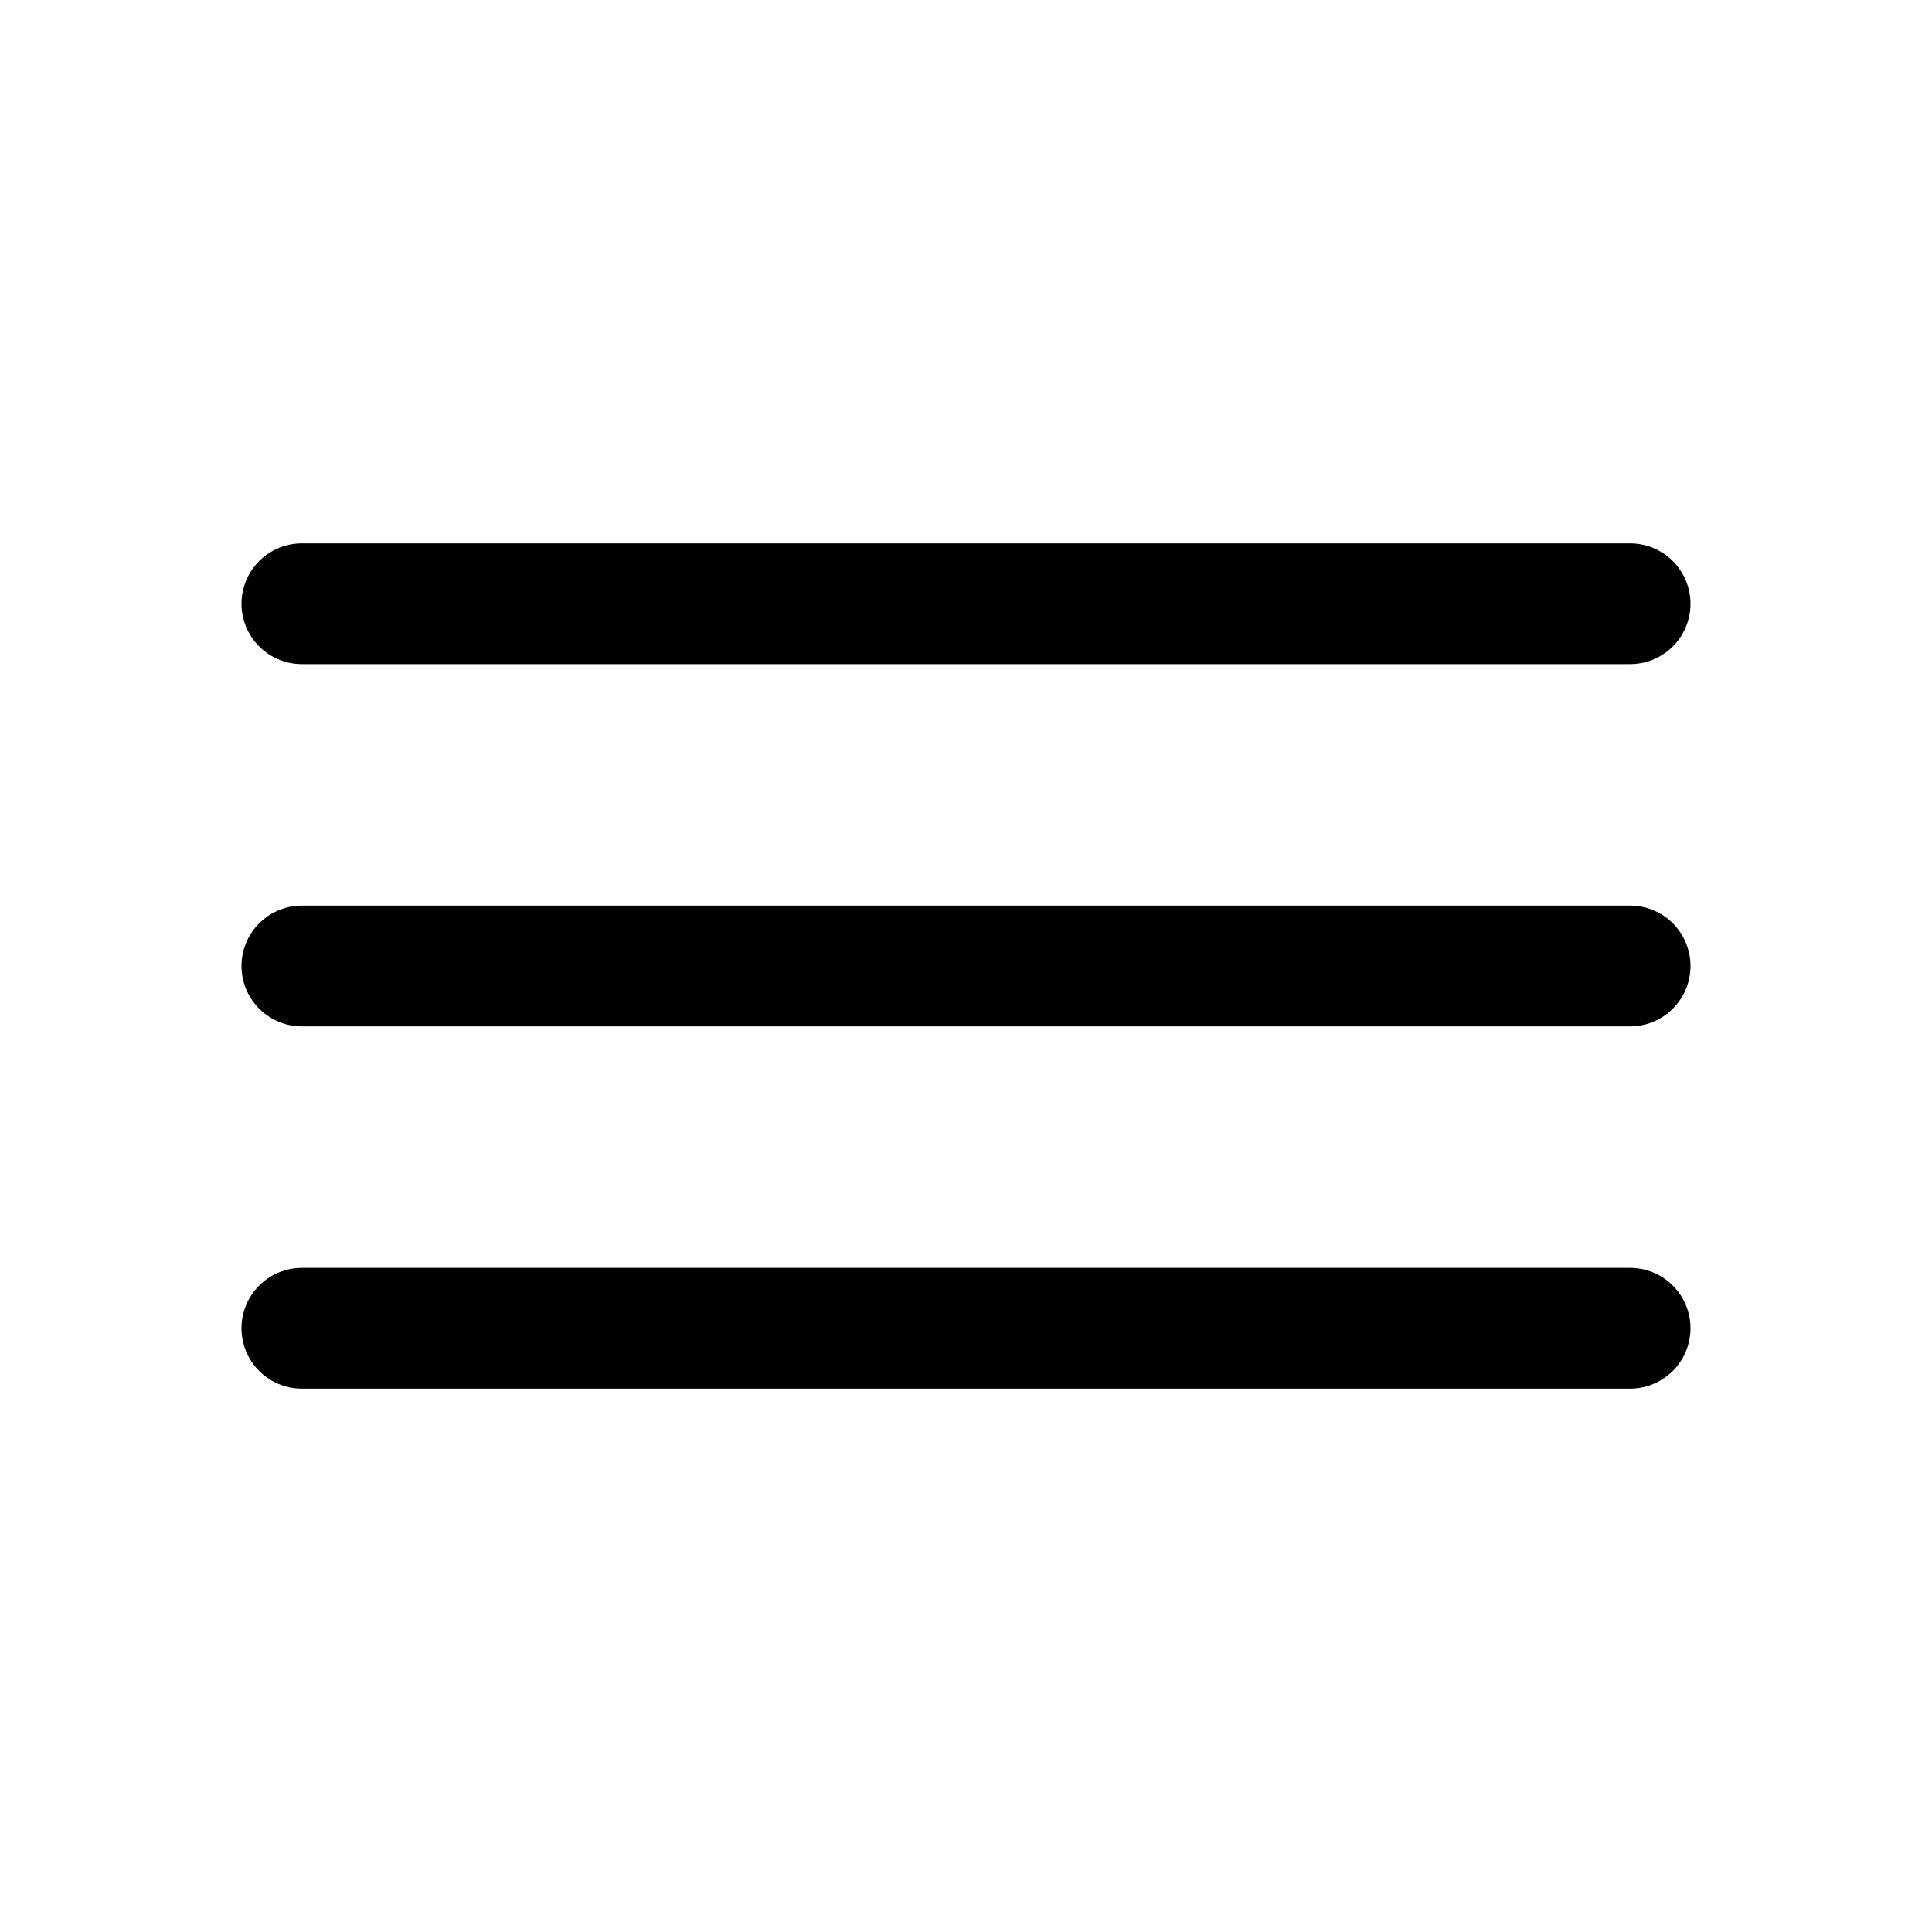
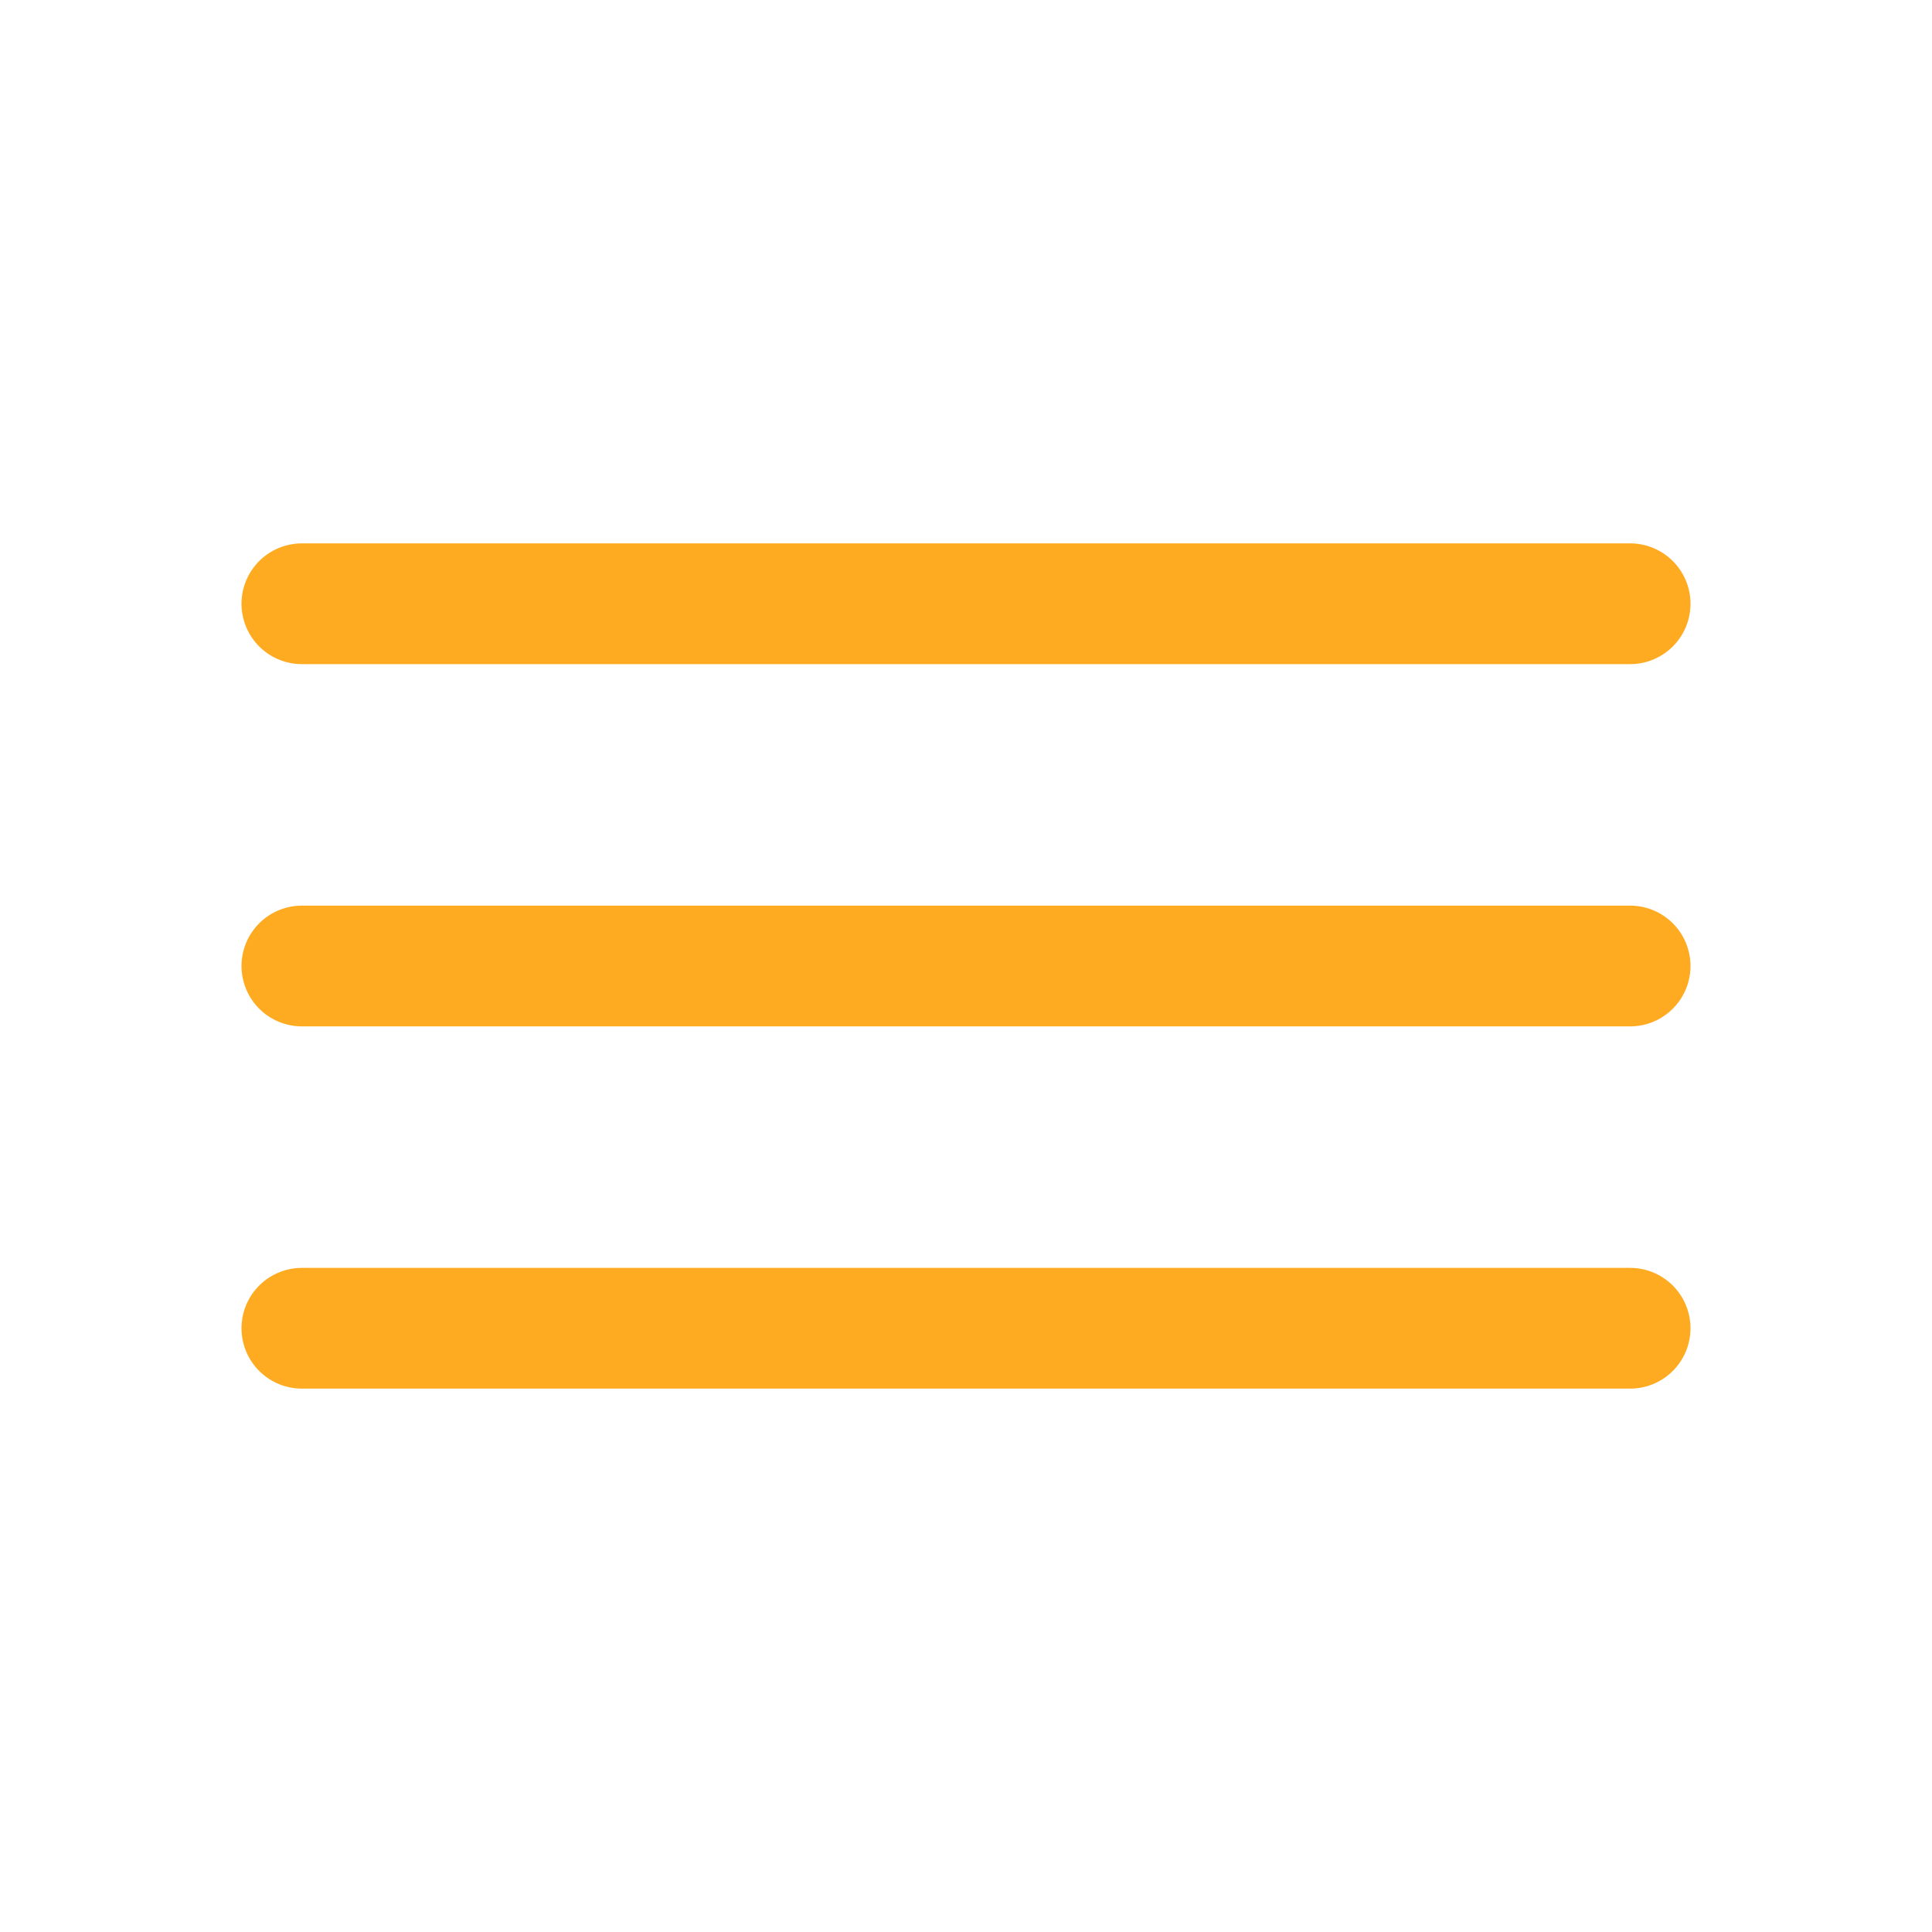
- <svg xmlns="http://www.w3.org/2000/svg" width="512" height="512" viewBox="0 0 512 512">
-   <line x1="80" y1="160" x2="432" y2="160" style="fill:none;stroke:#000;stroke-linecap:round;stroke-miterlimit:10;stroke-width:32px" />
-   <line x1="80" y1="256" x2="432" y2="256" style="fill:none;stroke:#000;stroke-linecap:round;stroke-miterlimit:10;stroke-width:32px" />
-   <line x1="80" y1="352" x2="432" y2="352" style="fill:none;stroke:#000;stroke-linecap:round;stroke-miterlimit:10;stroke-width:32px" />
+ <svg xmlns="http://www.w3.org/2000/svg" version="1.1" id="Calque_1" x="0px" y="0px" viewBox="0 0 512 512" style="enable-background:new 0 0 512 512;" xml:space="preserve">
+   <style type="text/css">
+ 	.st0{fill:none;stroke:#FFAB21;stroke-width:32;stroke-linecap:round;stroke-miterlimit:10;}
+ </style>
+   <line class="st0" x1="80" y1="160" x2="432" y2="160" />
+   <line class="st0" x1="80" y1="256" x2="432" y2="256" />
+   <line class="st0" x1="80" y1="352" x2="432" y2="352" />
</svg>
